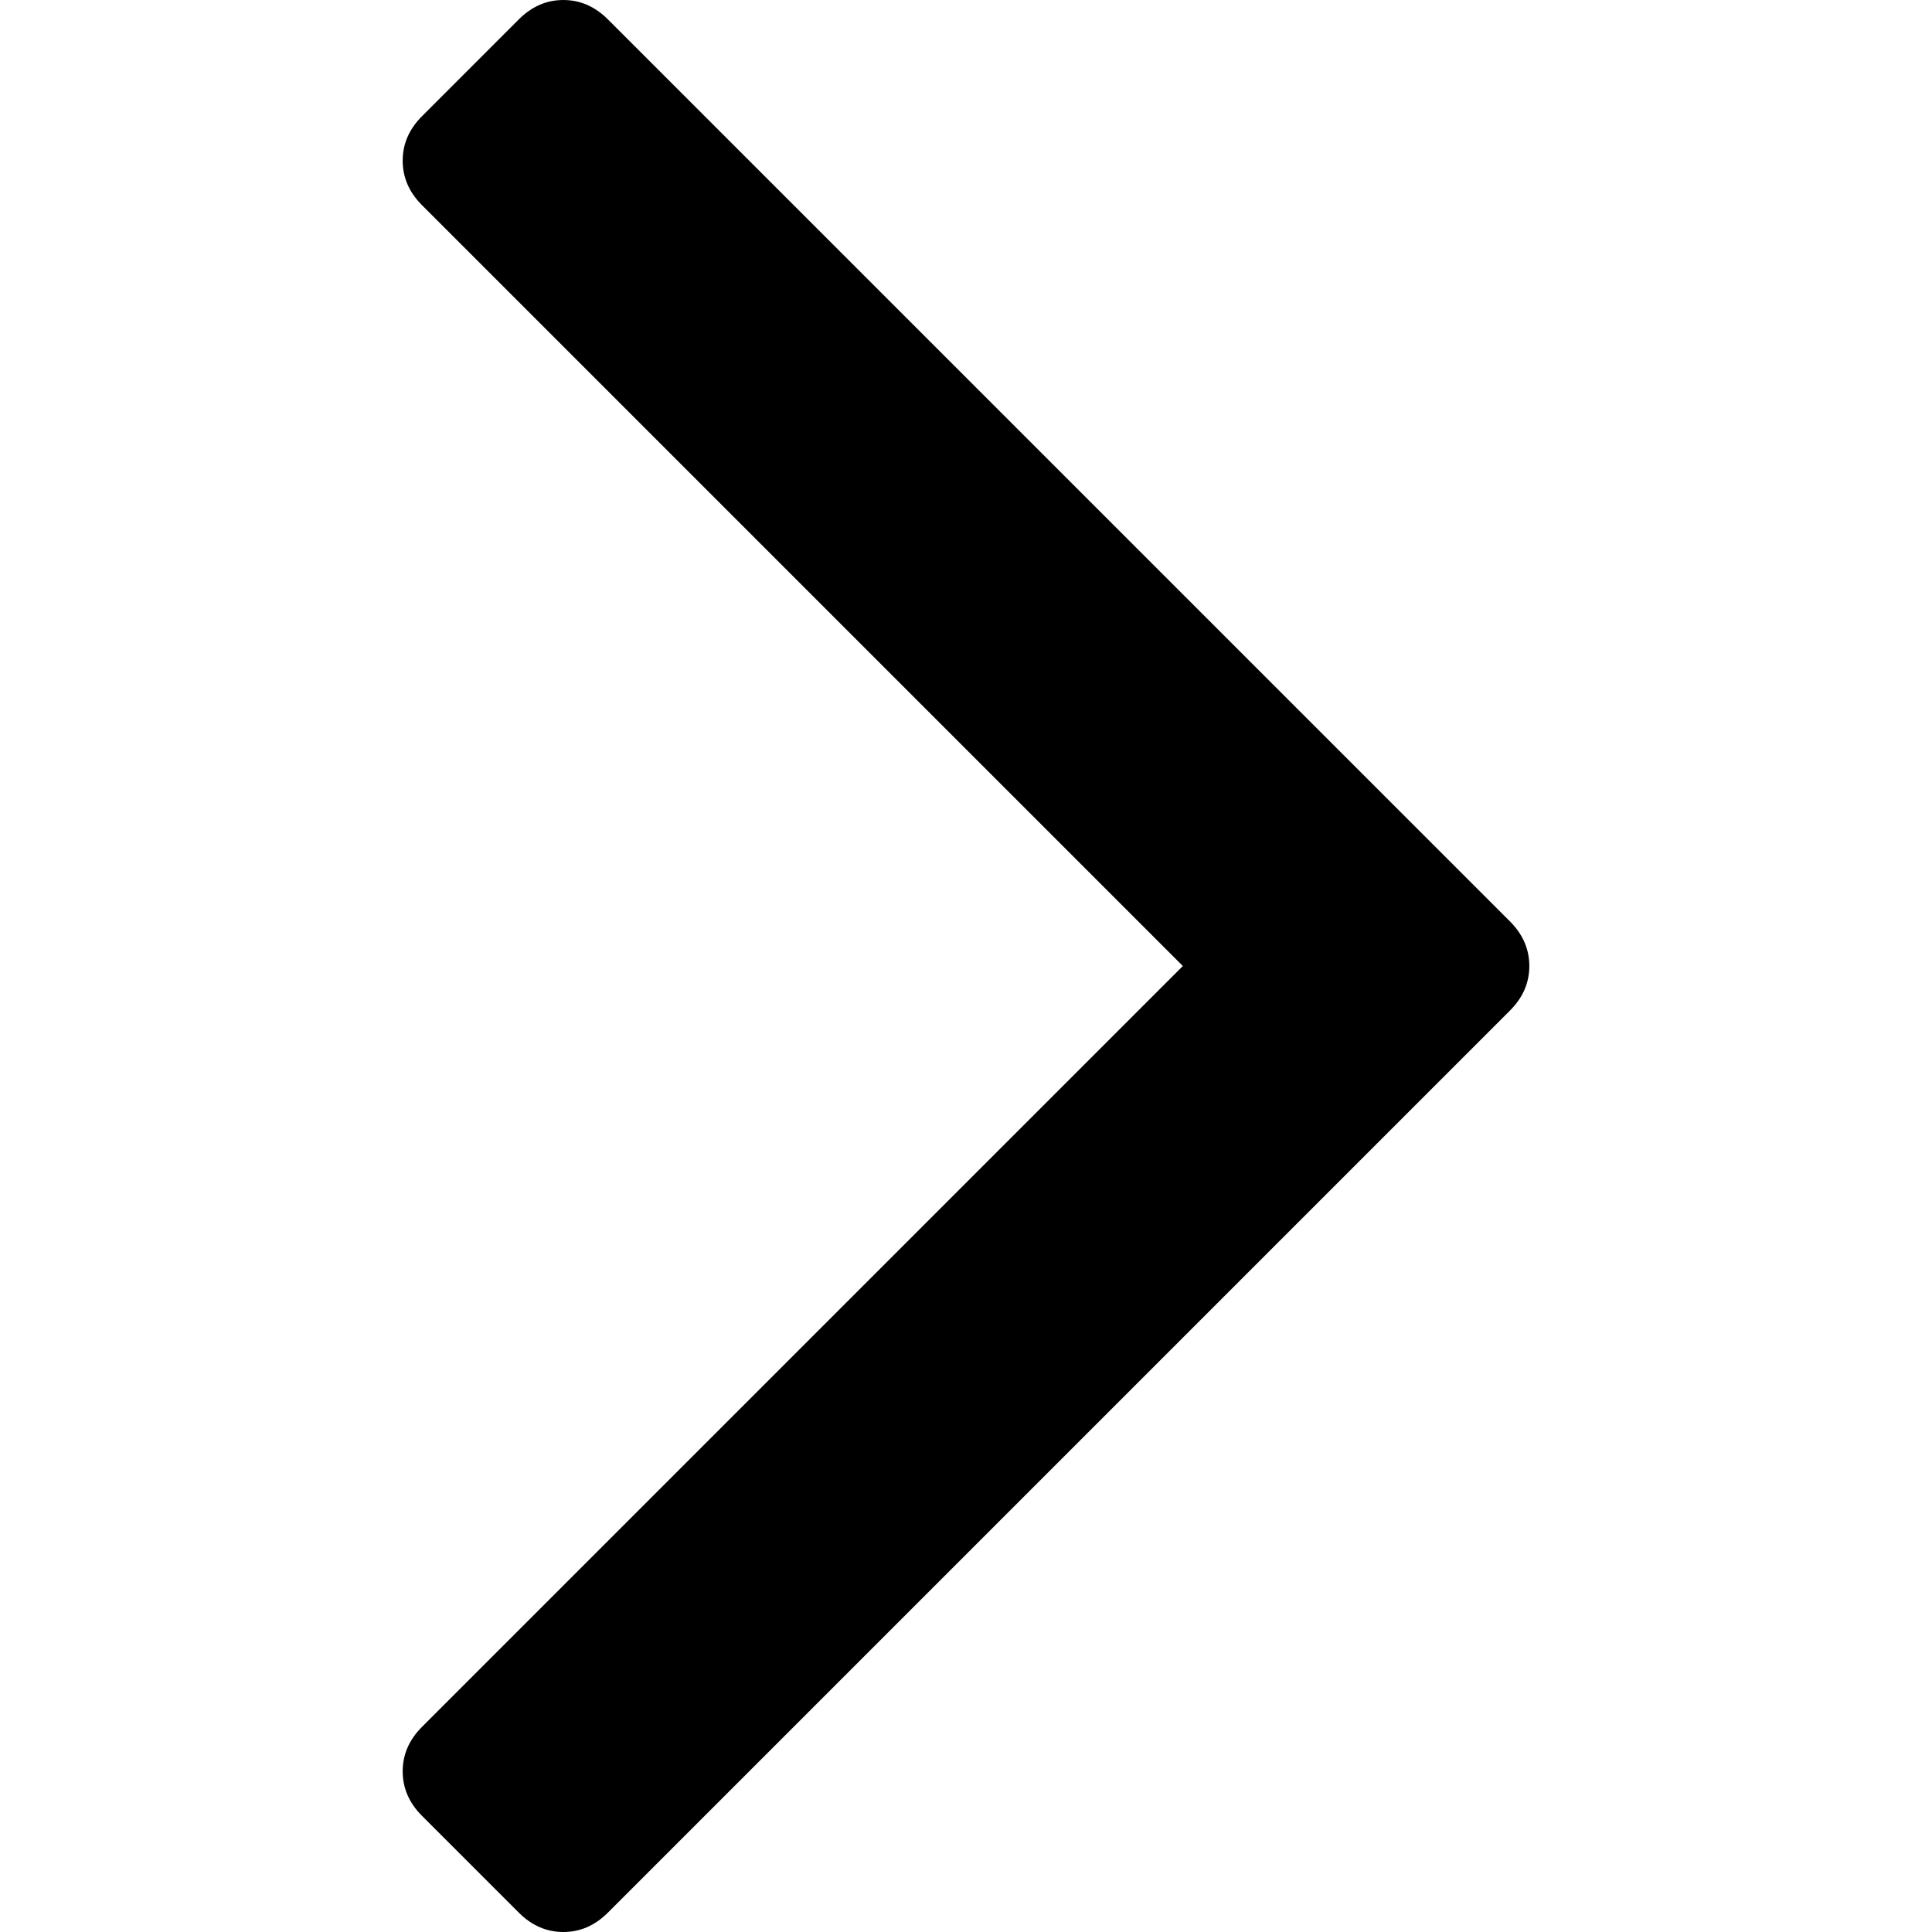
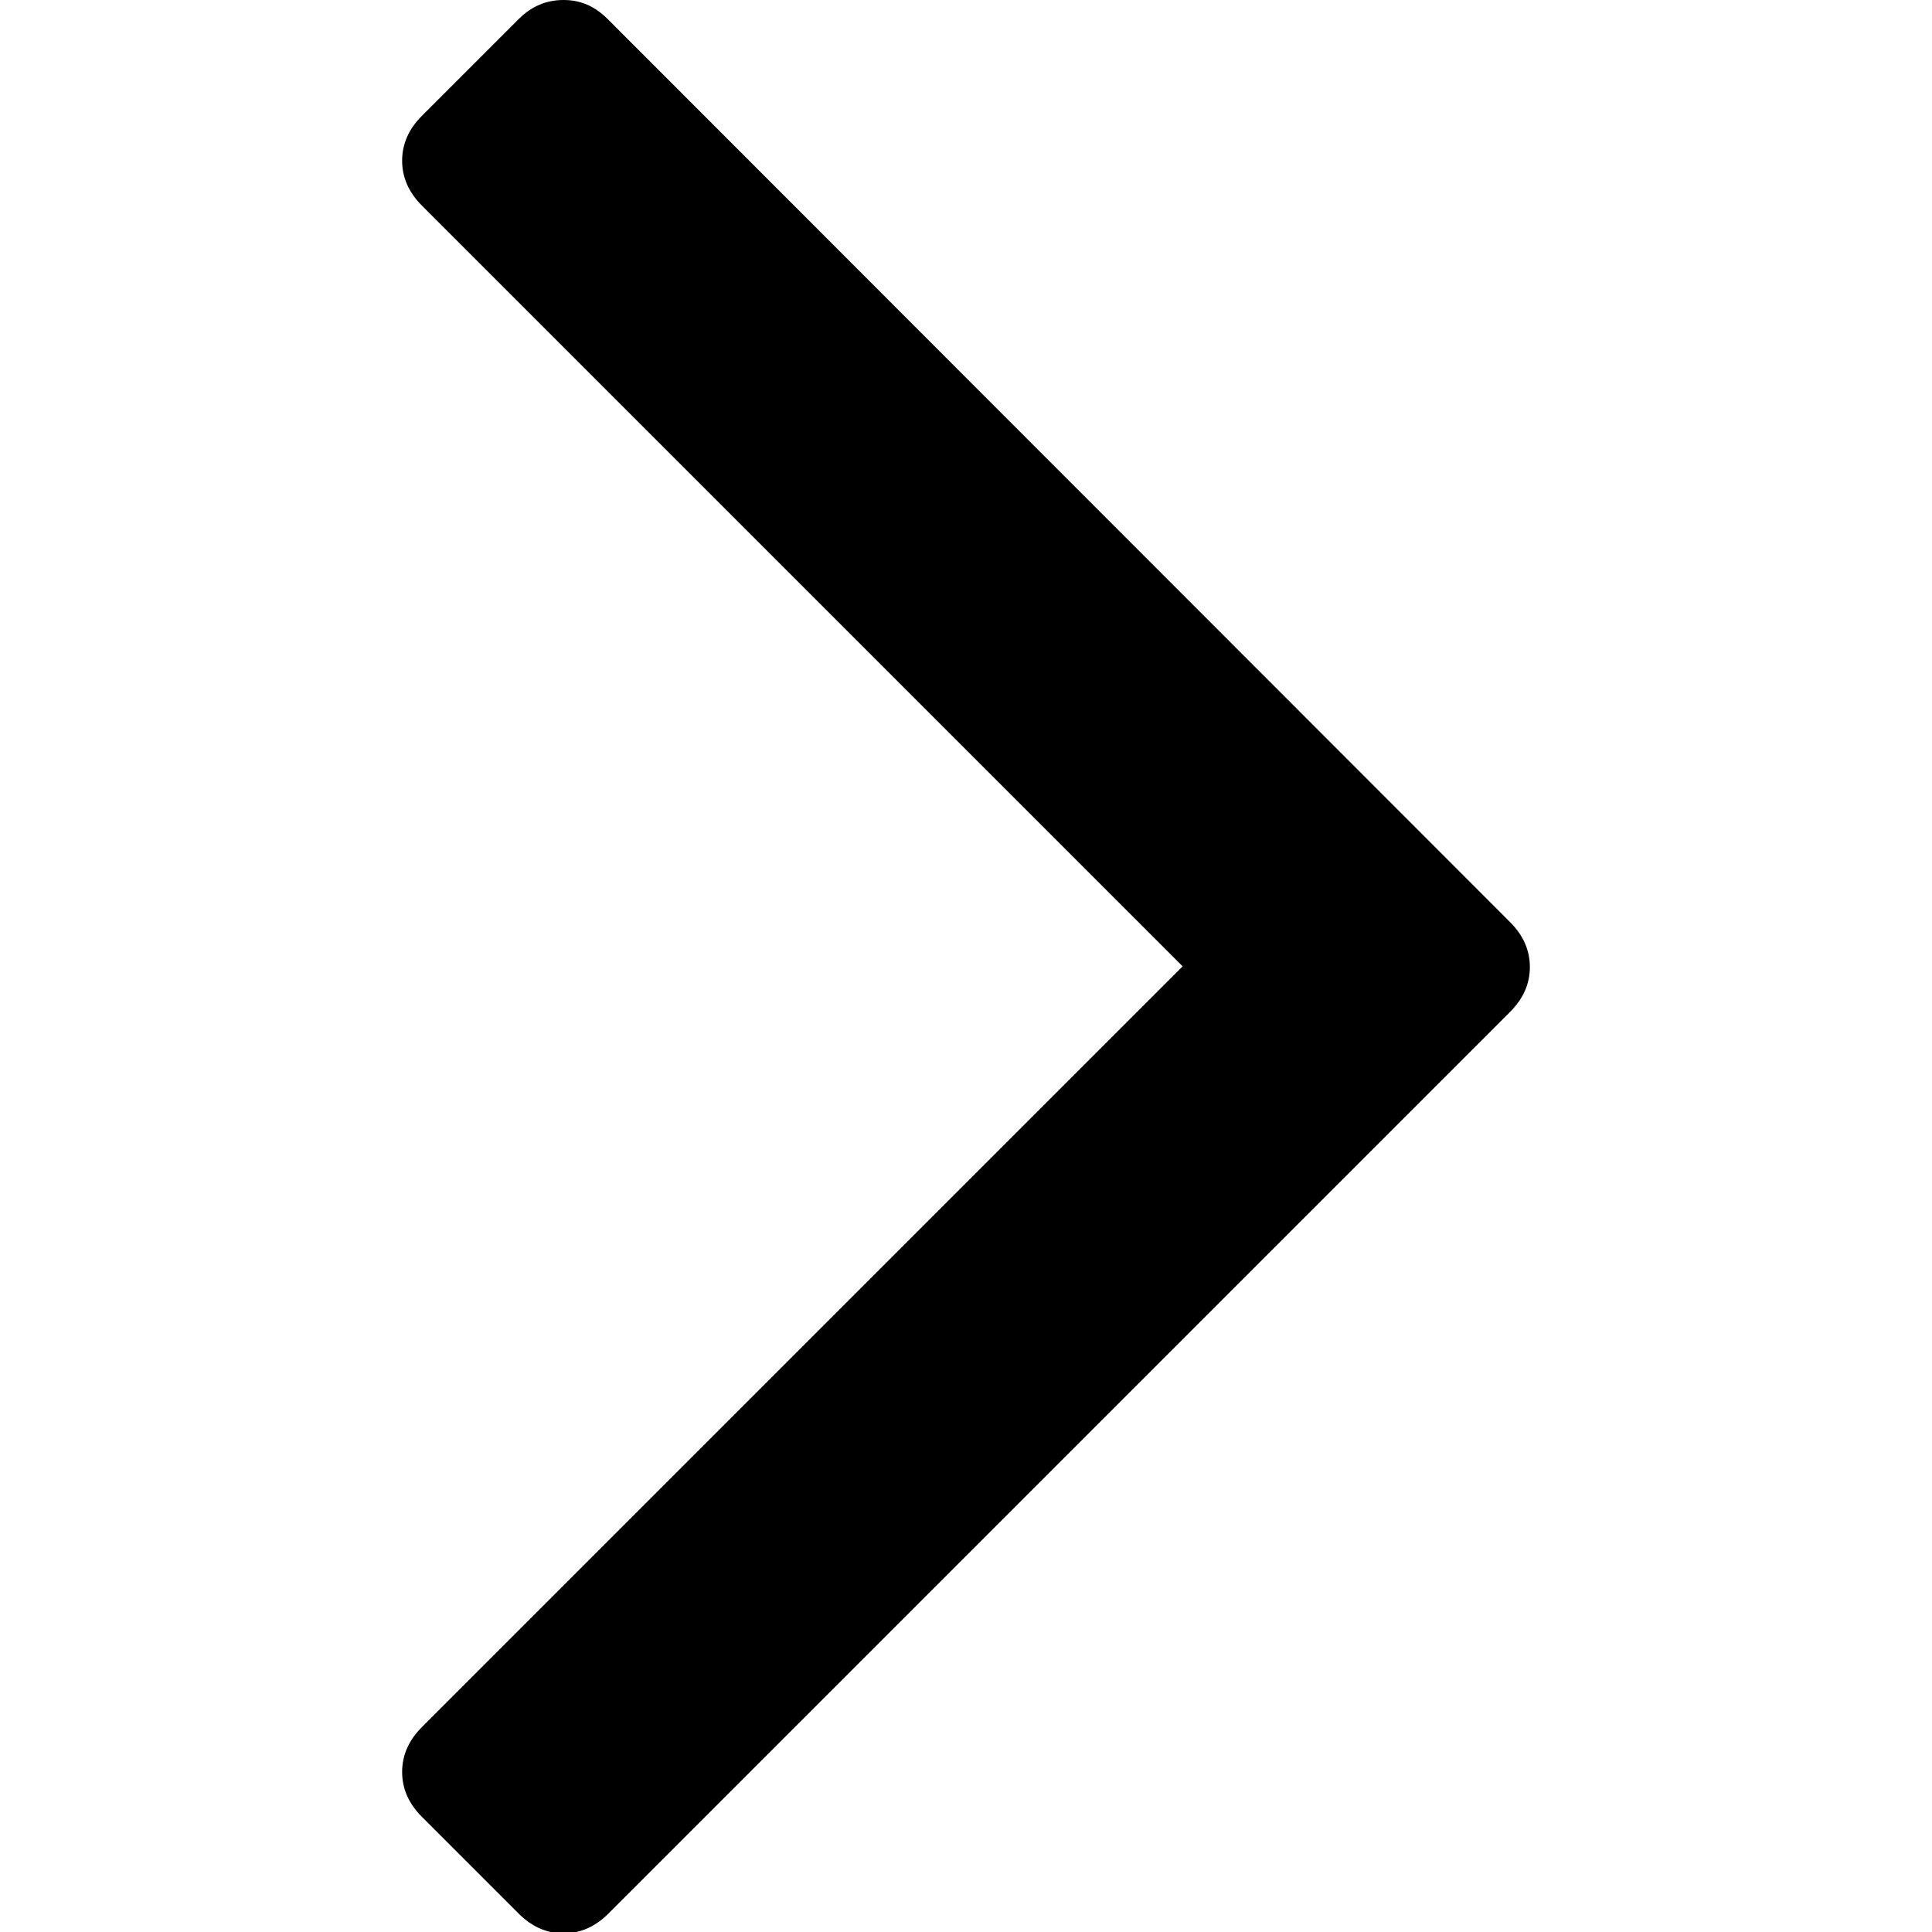
- <svg xmlns="http://www.w3.org/2000/svg" version="1.1" id="Capa_1" x="0px" y="0px" width="284.935px" height="284.936px" viewBox="0 0 284.935 284.936" style="enable-background:new 0 0 284.935 284.936;" xml:space="preserve">
+ <svg xmlns="http://www.w3.org/2000/svg" version="1.1" id="Capa_1" x="0px" y="0px" viewBox="0 0 284.9 284.9" enable-background="new 0 0 284.9 284.9" xml:space="preserve">
  <g>
-     <path d="M222.701,135.9L89.652,2.857C87.748,0.955,85.557,0,83.084,0c-2.474,0-4.664,0.955-6.567,2.857L62.244,17.133   c-1.906,1.903-2.855,4.089-2.855,6.567c0,2.478,0.949,4.664,2.855,6.567l112.204,112.204L62.244,254.677   c-1.906,1.903-2.855,4.093-2.855,6.564c0,2.477,0.949,4.667,2.855,6.57l14.274,14.271c1.903,1.905,4.093,2.854,6.567,2.854   c2.473,0,4.663-0.951,6.567-2.854l133.042-133.044c1.902-1.902,2.854-4.093,2.854-6.567S224.603,137.807,222.701,135.9z" />
+     <path d="M76.5,2.8L62.2,17.1c-1.9,1.9-2.9,4.1-2.9,6.6c0,2.5,1,4.7,2.9,6.6l112.2,112.2L62.2,254.7c-1.9,1.9-2.9,4.1-2.9,6.6   c0,2.5,1,4.7,2.9,6.6l14.3,14.3c1.9,1.9,4.1,2.9,6.6,2.9c2.5,0,4.7-1,6.6-2.9l133-133c1.9-1.9,2.9-4.1,2.9-6.6s-1-4.7-2.9-6.6   L89.6,2.8C87.7,0.9,85.6,0,83.1,0C80.6,0,78.4,0.9,76.5,2.8z" />
  </g>
</svg>
